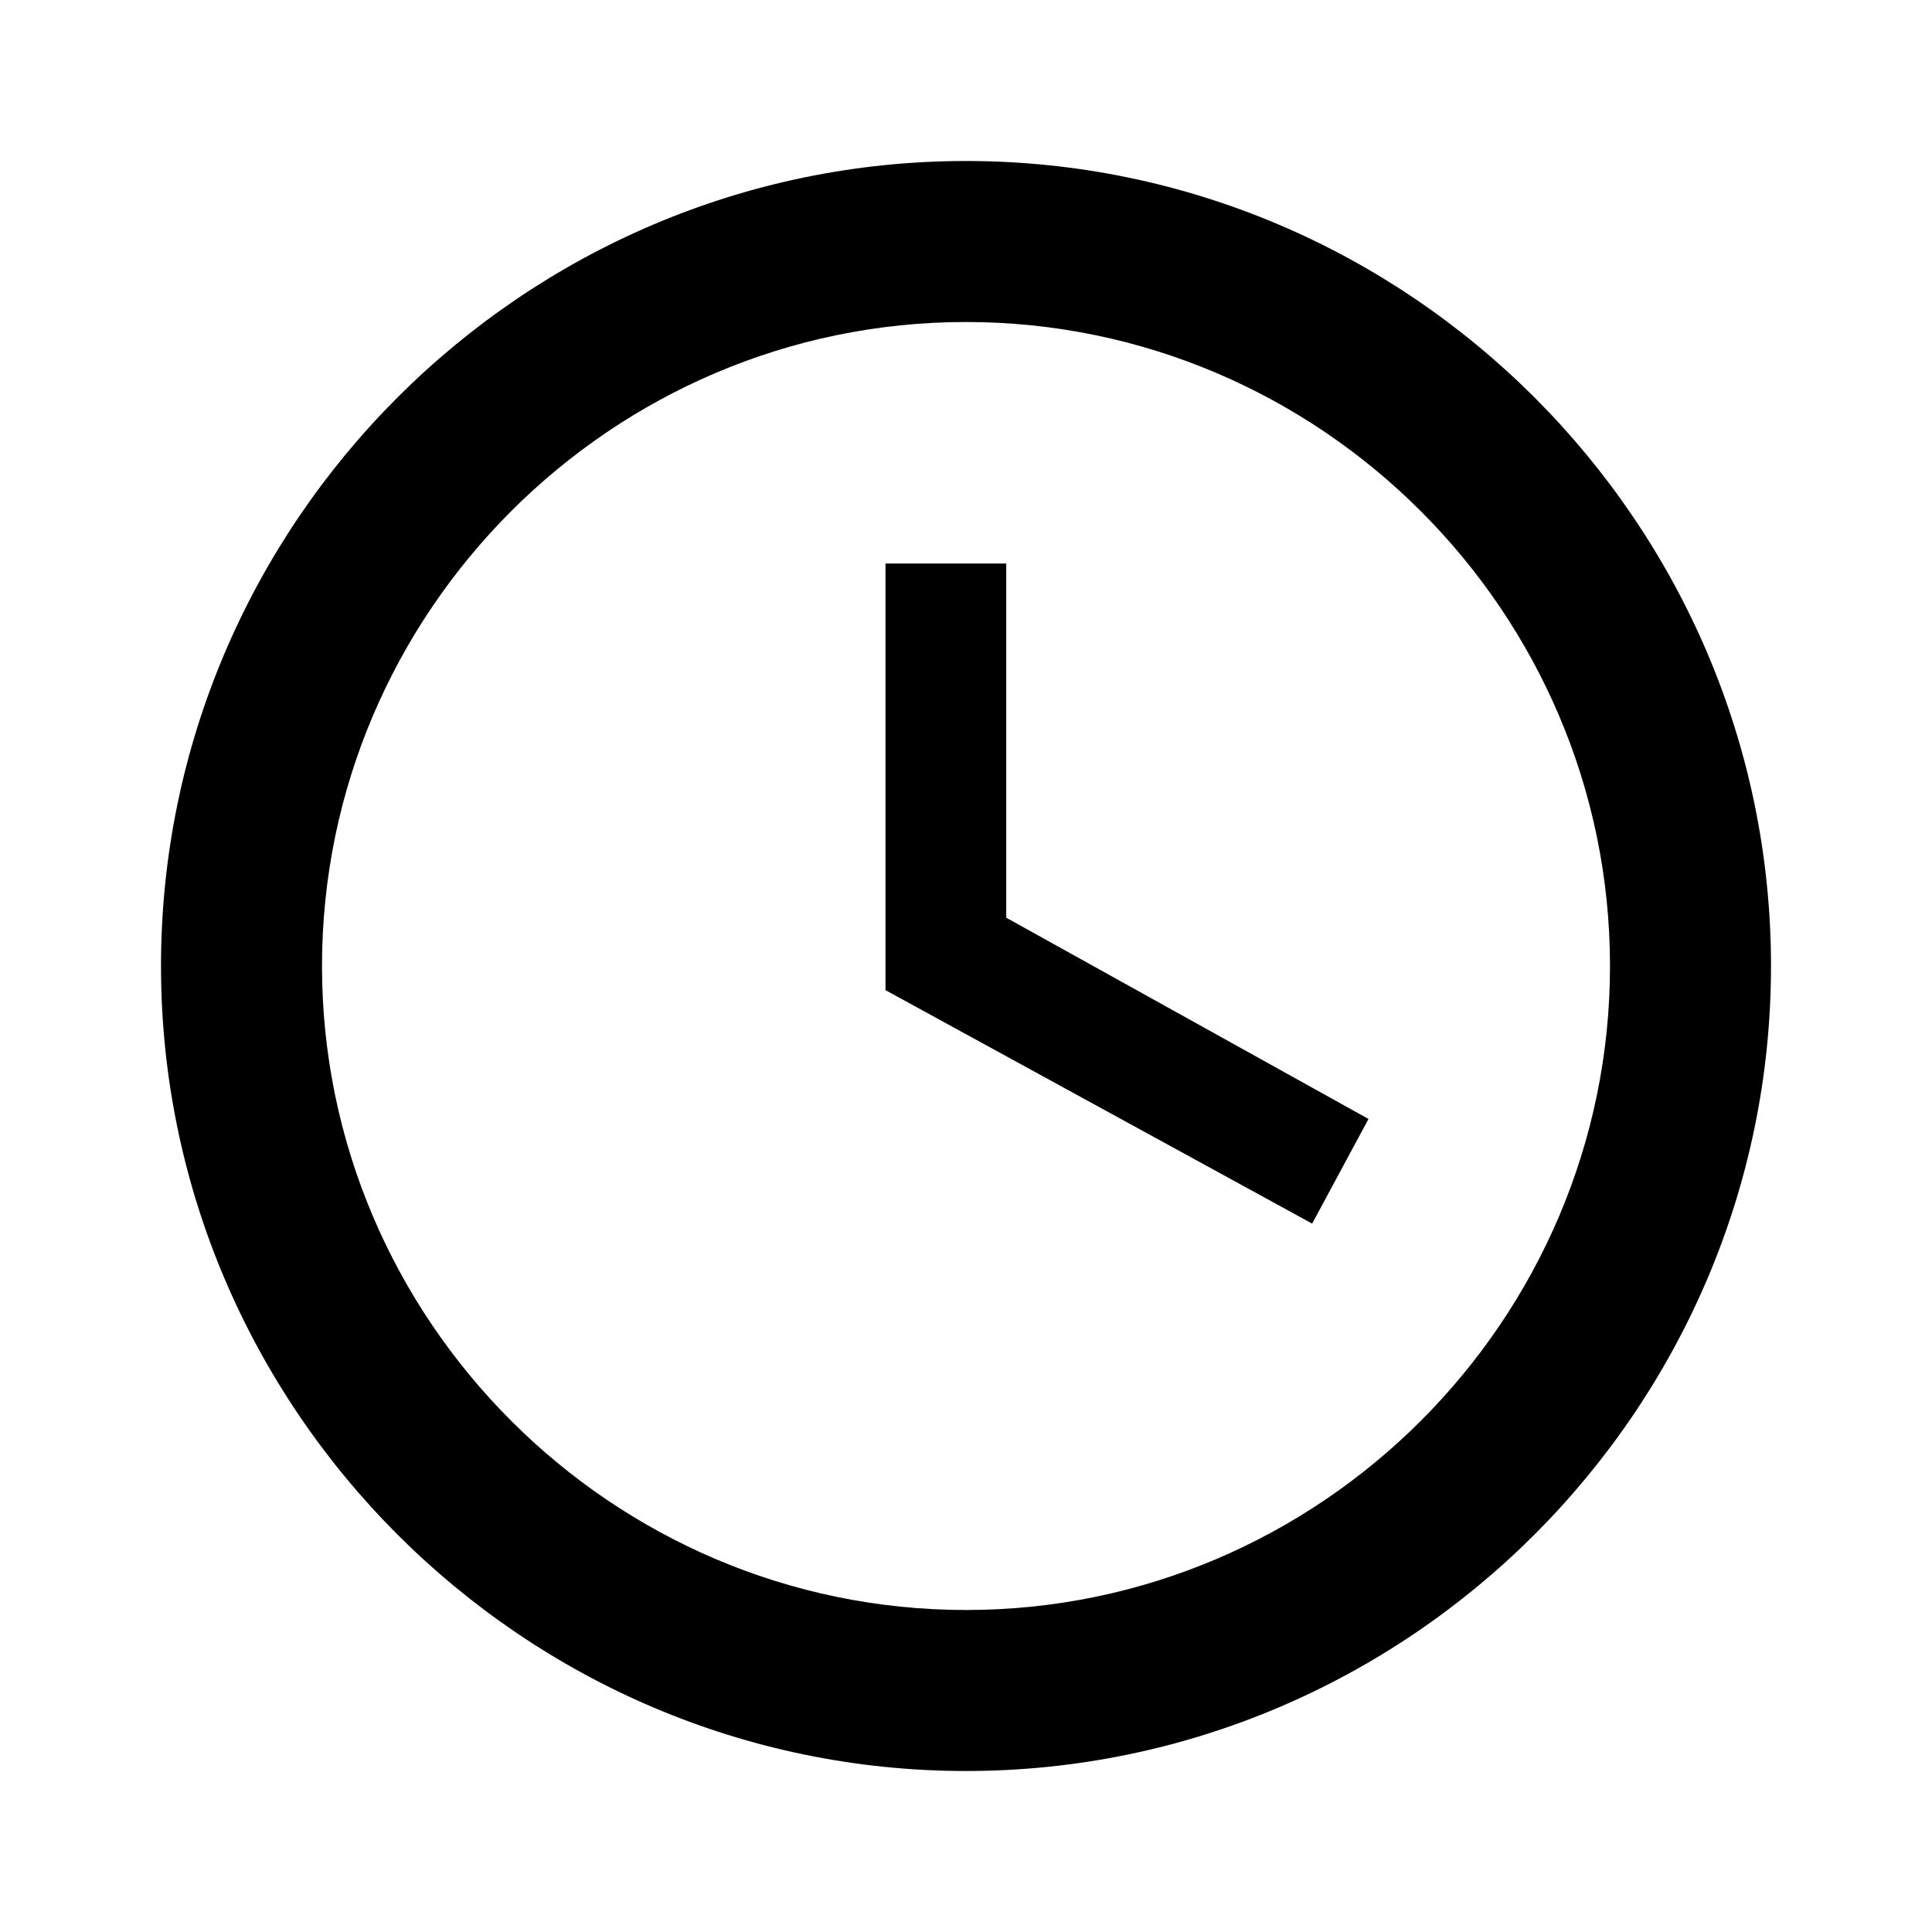
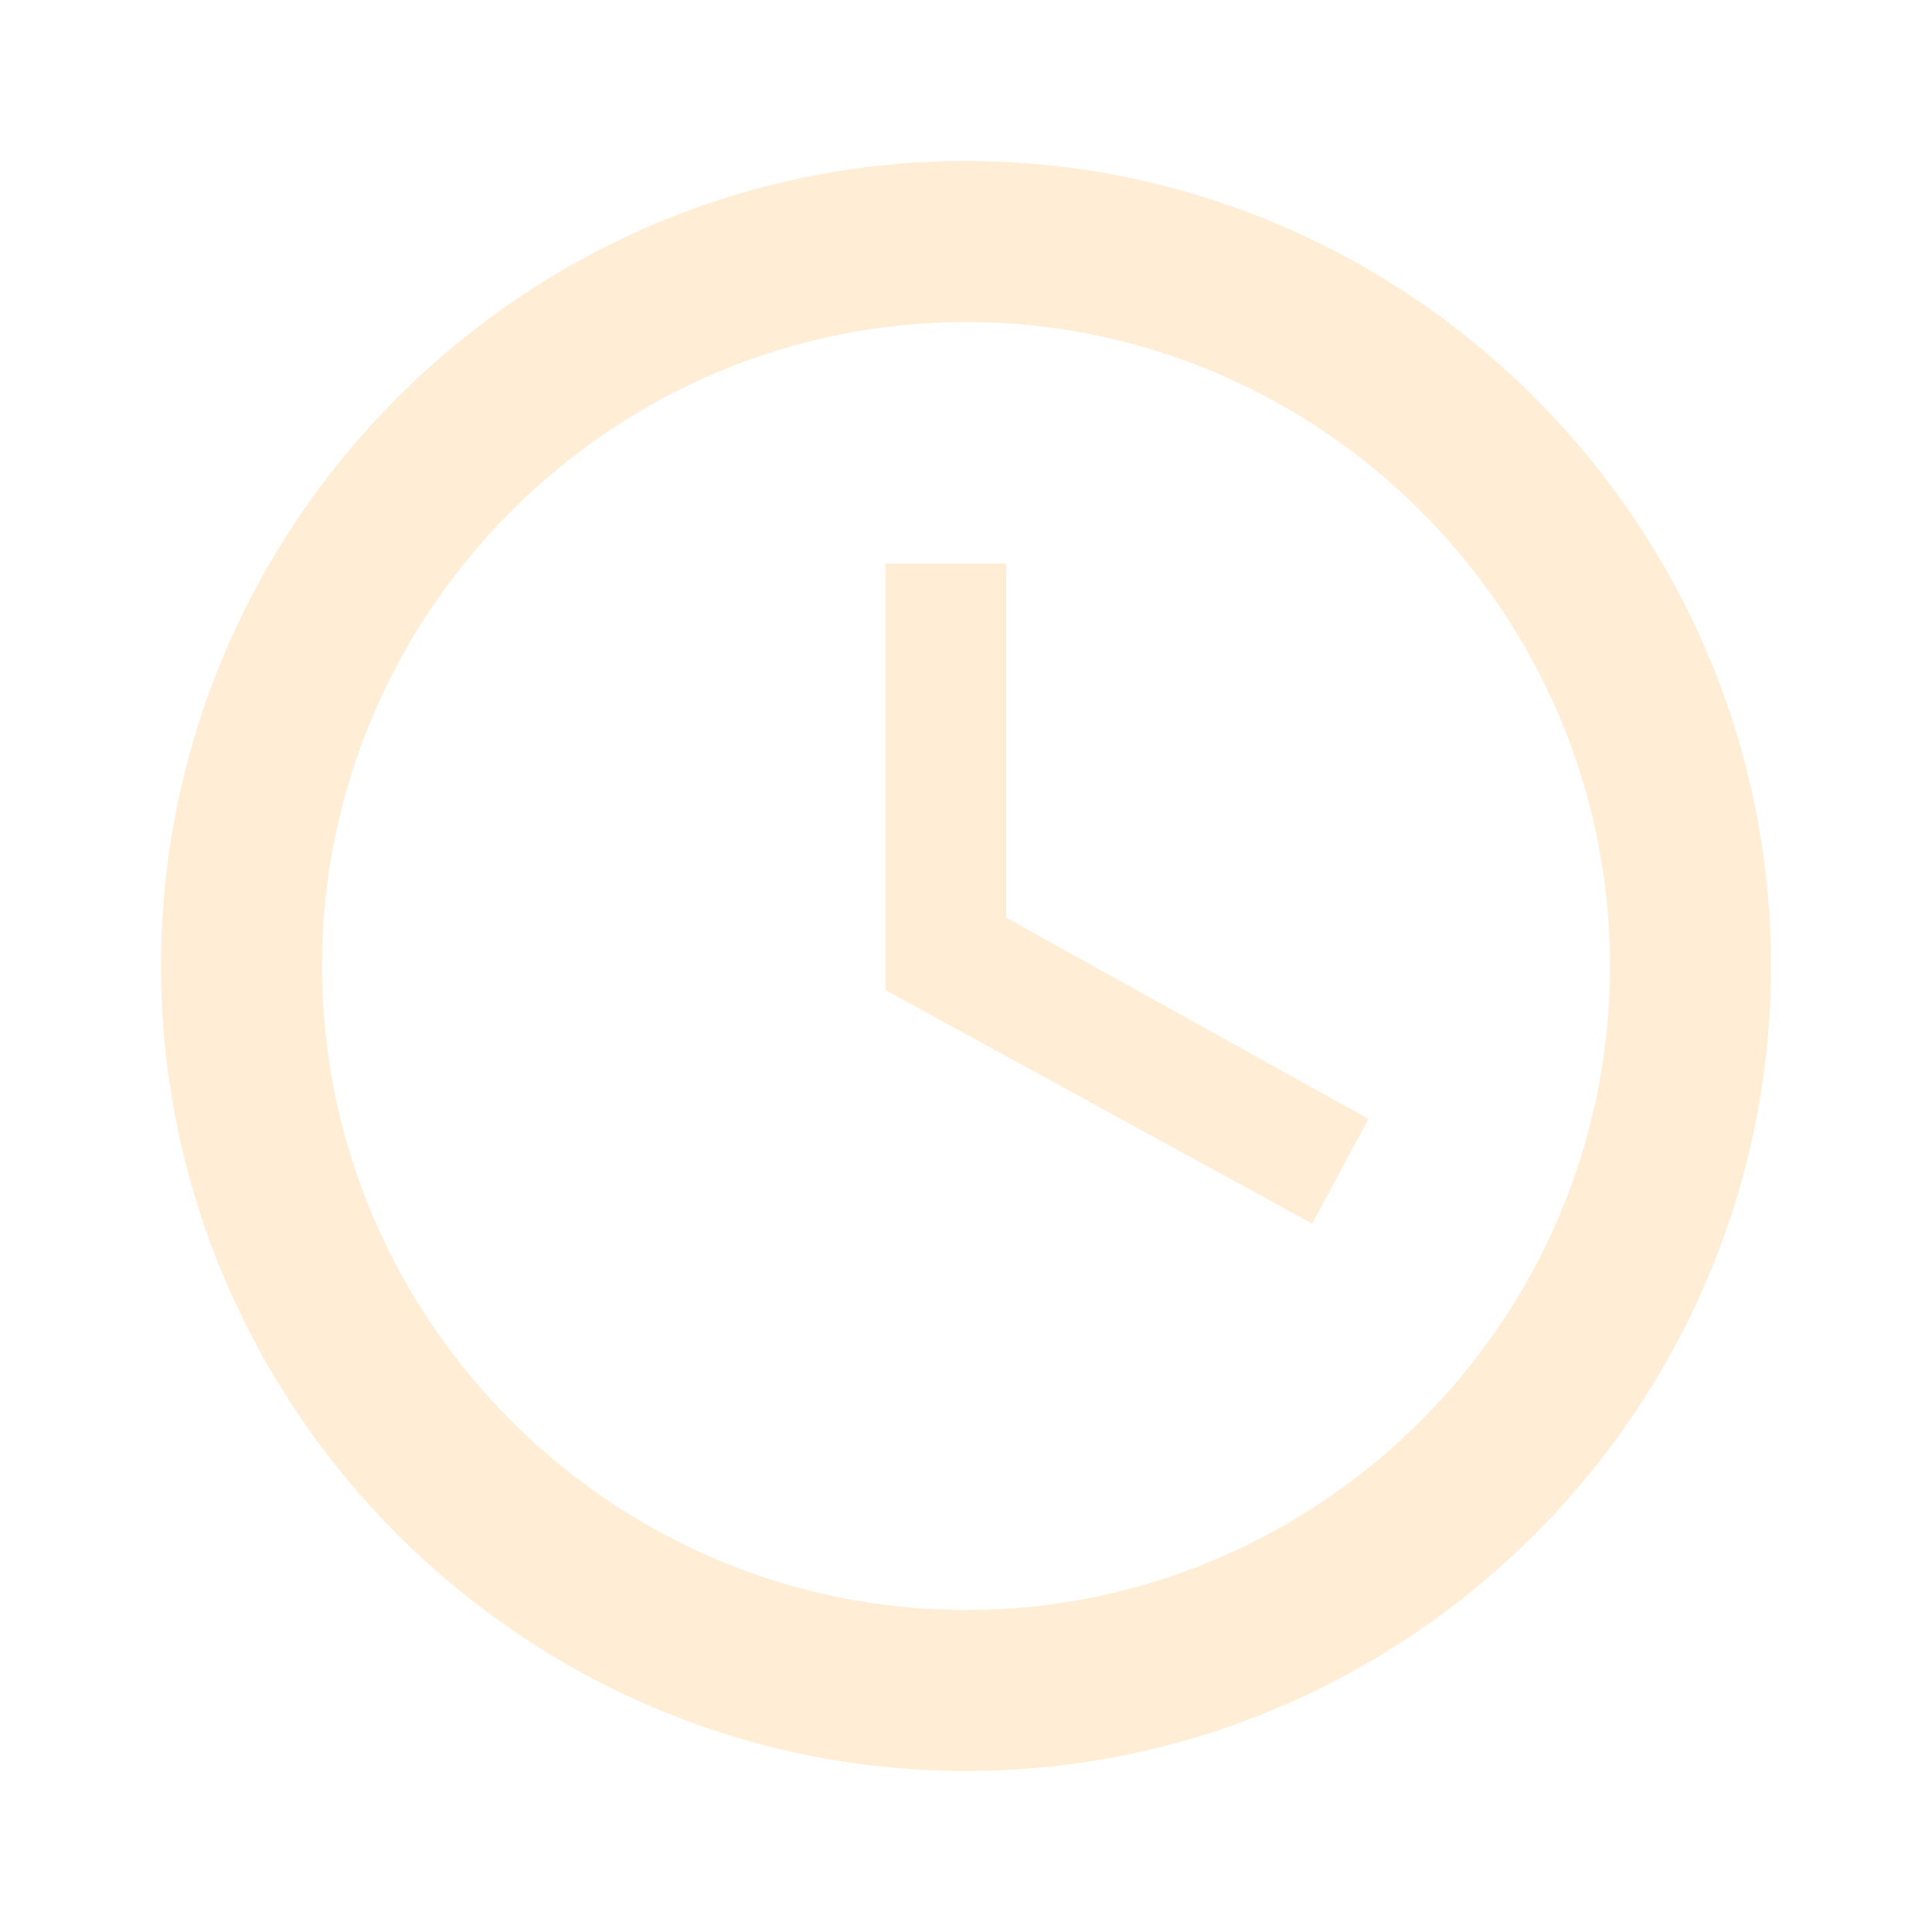
<svg xmlns="http://www.w3.org/2000/svg" viewBox="0 0 24 24">
-   <path d="M12 20C16.4 20 20 16.4 20 12S16.4 4 12 4 4 7.6 4 12 7.6 20 12 20M12 2C17.5 2 22 6.5 22 12S17.5 22 12 22C6.5 22 2 17.5 2 12C2 6.5 6.5 2 12 2M17 13.9L16.3 15.2L11 12.3V7H12.5V11.4L17 13.9Z" />
+   <path d="M12 20C16.4 20 20 16.4 20 12S16.4 4 12 4 4 7.6 4 12 7.6 20 12 20M12 2C17.5 2 22 6.5 22 12S17.5 22 12 22C6.5 22 2 17.5 2 12C2 6.5 6.5 2 12 2M17 13.9L16.3 15.2L11 12.3V7H12.5V11.4L17 13.9Z" fill="#ffedd5" />
</svg>
